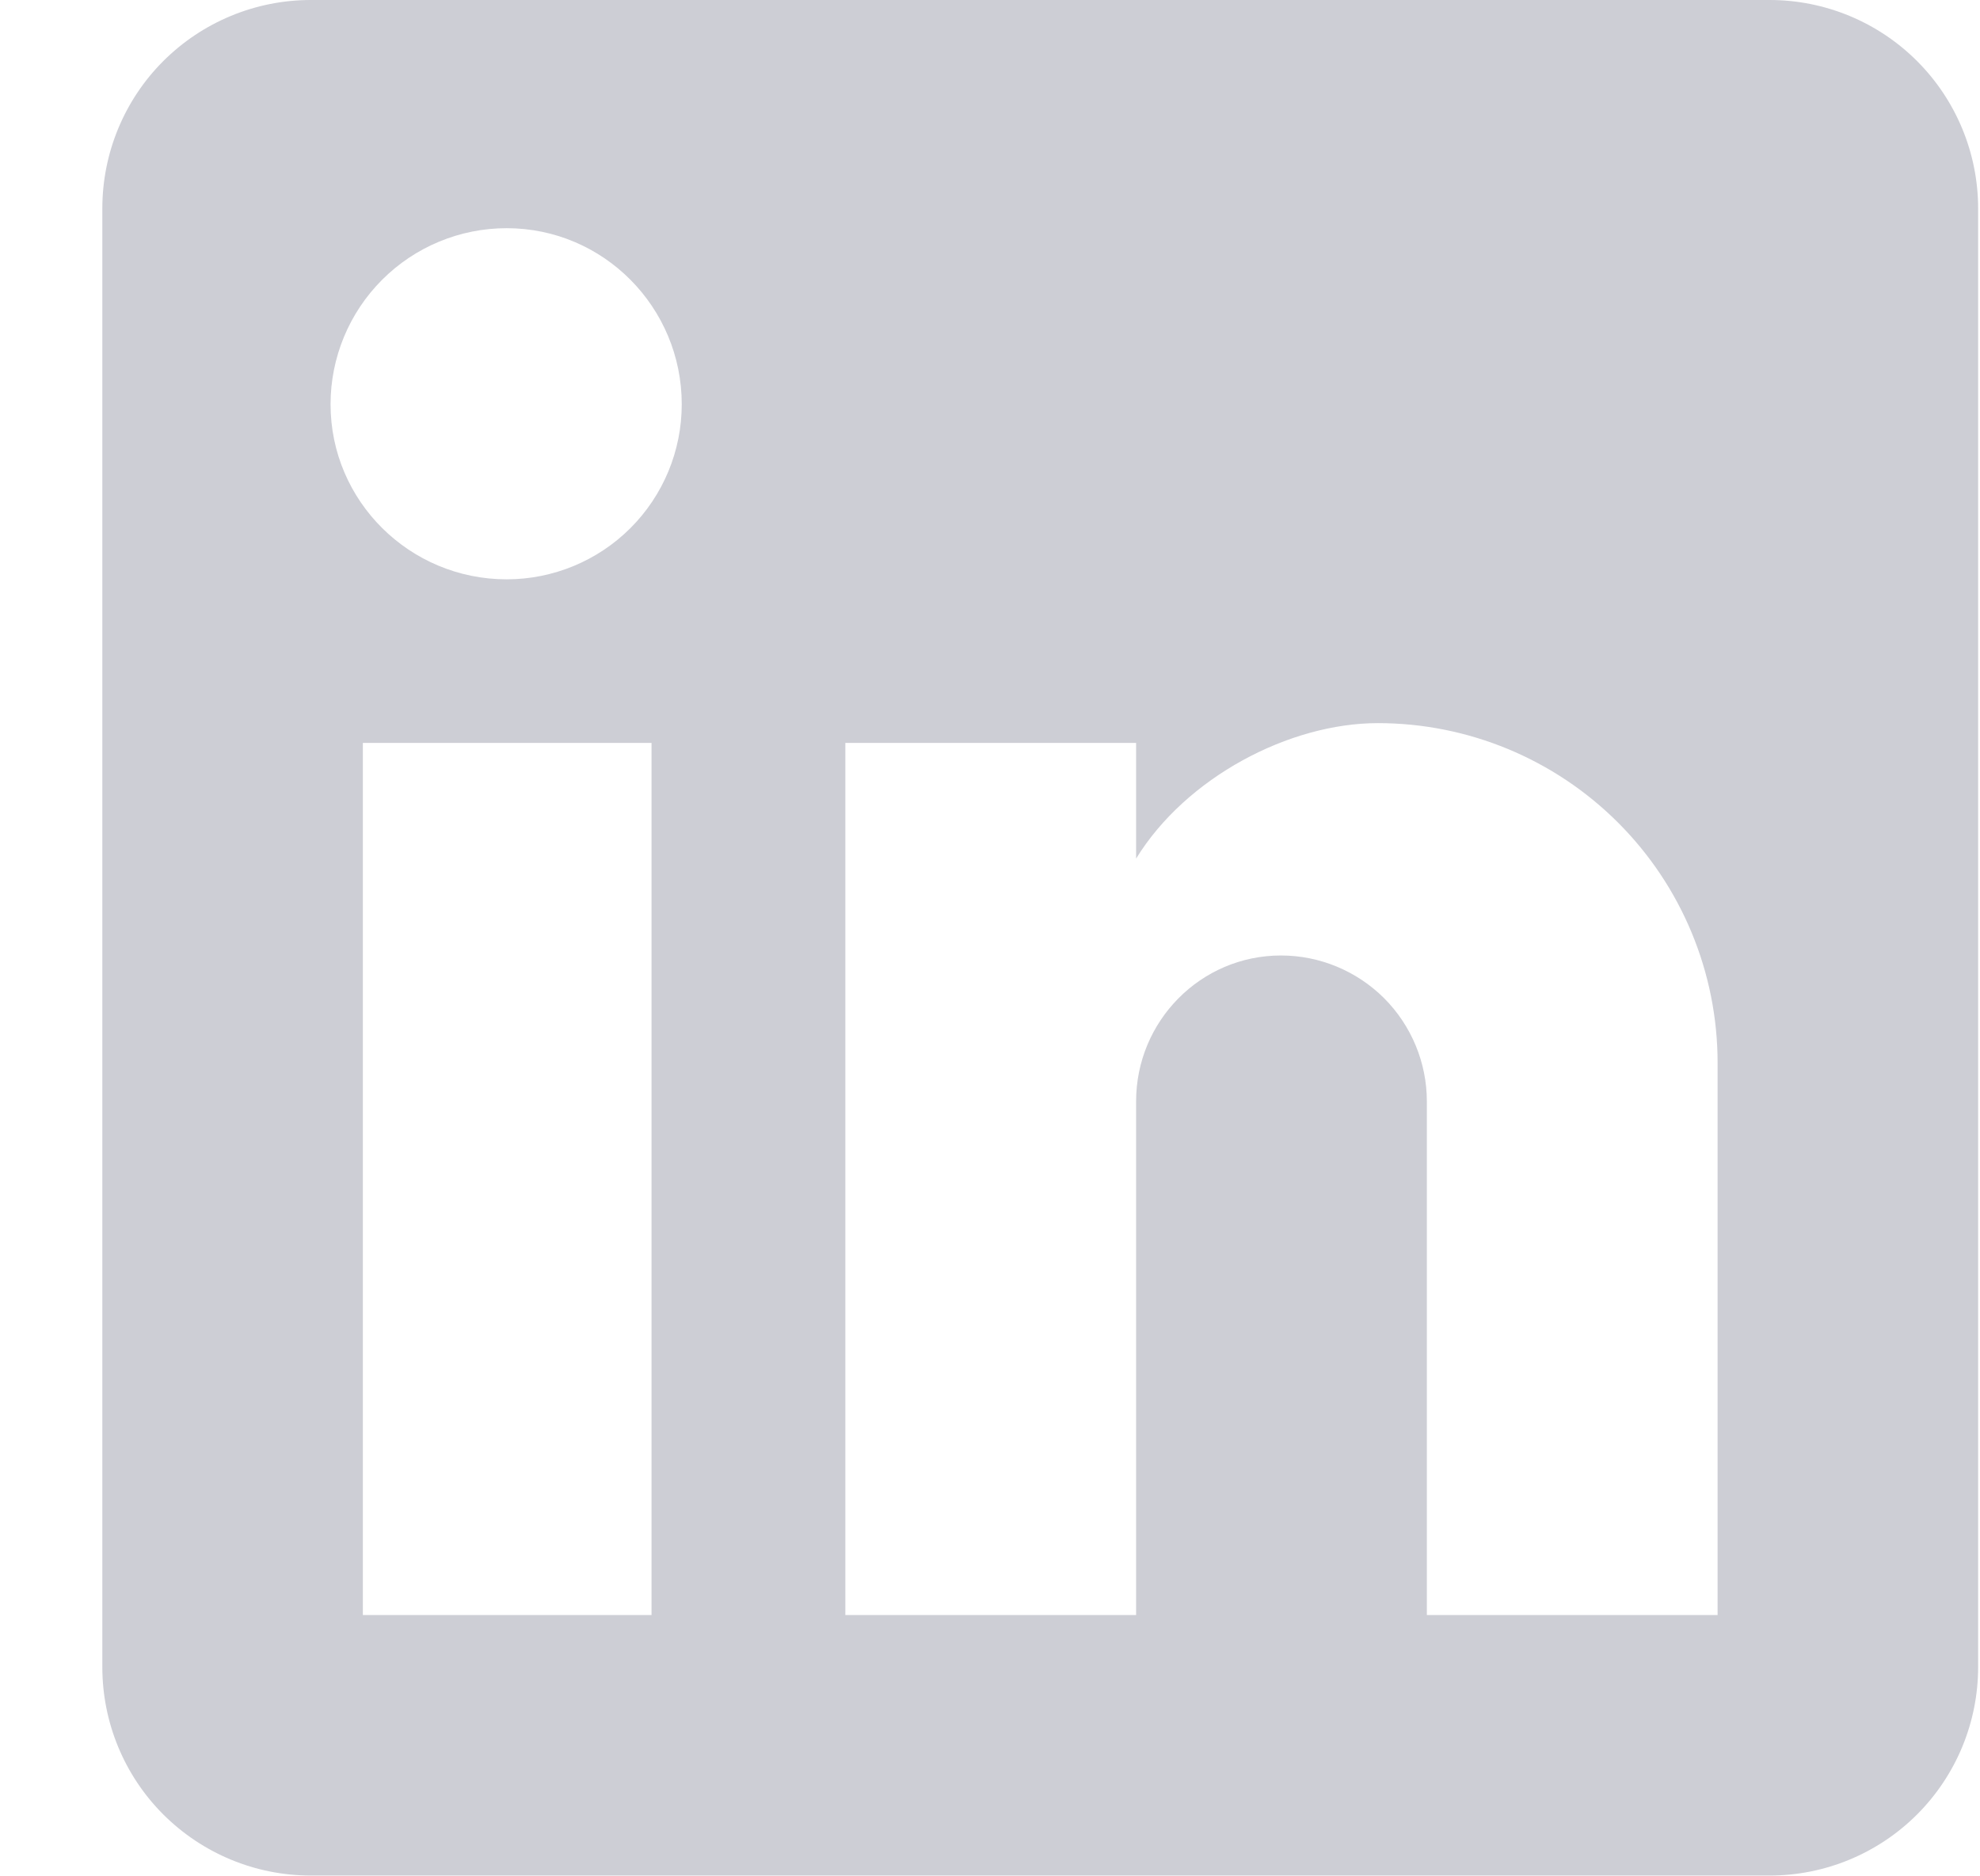
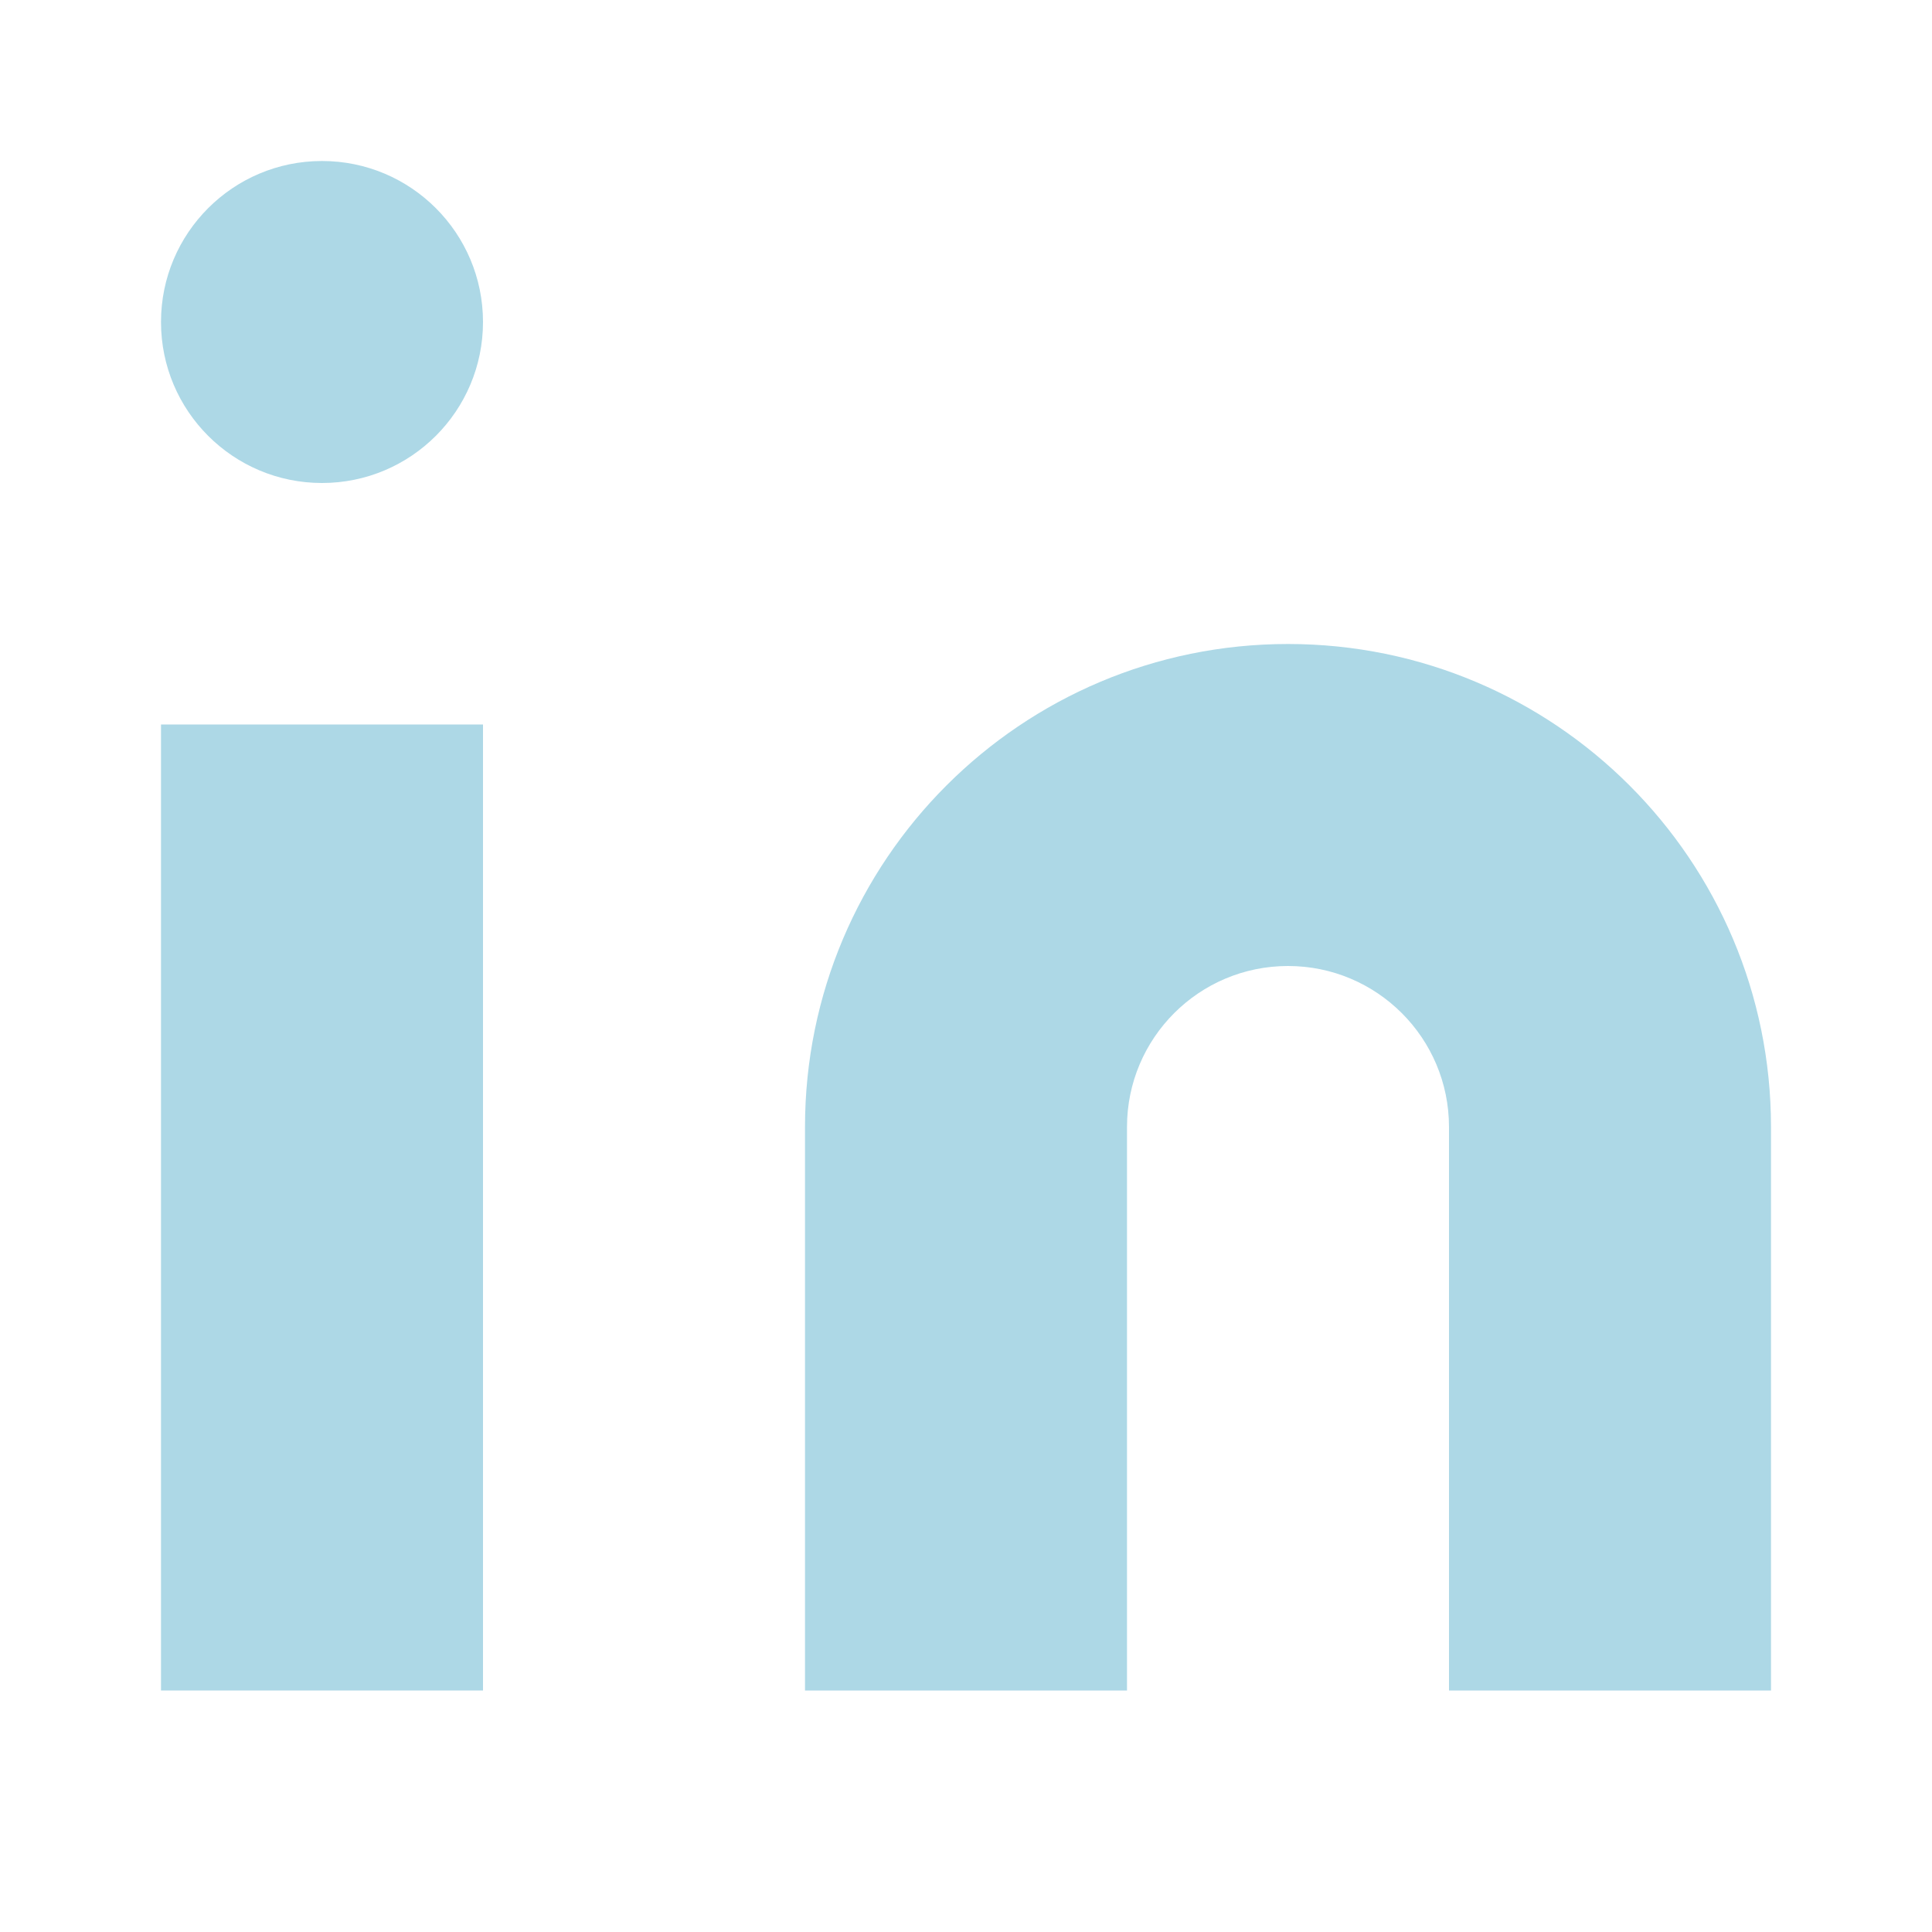
- <svg xmlns="http://www.w3.org/2000/svg" width="19" height="18" viewBox="0 0 19 18" fill="none">
-   <path d="M16.982 0C17.512 0 18.021 0.211 18.396 0.586C18.771 0.961 18.982 1.47 18.982 2V16C18.982 16.53 18.771 17.039 18.396 17.414C18.021 17.789 17.512 18 16.982 18H2.982C2.451 18 1.943 17.789 1.567 17.414C1.192 17.039 0.982 16.53 0.982 16V2C0.982 1.47 1.192 0.961 1.567 0.586C1.943 0.211 2.451 0 2.982 0H16.982ZM16.482 15.5V10.2C16.482 9.335 16.138 8.506 15.527 7.895C14.915 7.283 14.086 6.94 13.222 6.94C12.372 6.94 11.382 7.46 10.902 8.24V7.13H8.112V15.5H10.902V10.57C10.902 9.8 11.522 9.17 12.292 9.17C12.663 9.17 13.019 9.318 13.282 9.58C13.544 9.843 13.692 10.199 13.692 10.57V15.5H16.482ZM4.862 5.56C5.307 5.56 5.735 5.383 6.05 5.068C6.365 4.753 6.542 4.326 6.542 3.88C6.542 2.95 5.792 2.19 4.862 2.19C4.413 2.19 3.984 2.368 3.667 2.685C3.35 3.002 3.172 3.432 3.172 3.88C3.172 4.81 3.932 5.56 4.862 5.56ZM6.252 15.5V7.13H3.482V15.5H6.252Z" fill="#cdced5" />
+ <svg xmlns="http://www.w3.org/2000/svg" width="16" height="16" viewBox="0 0 24 24" fill="lightblue">
+   <path d="M16 8a6 6 0 0 1 6 6v7h-4v-7a2 2 0 0 0-2-2 2 2 0 0 0-2 2v7h-4v-7a6 6 0 0 1 6-6z" />
+   <rect x="2" y="9" width="4" height="12" />
+   <circle cx="4" cy="4" r="2" />
</svg>
